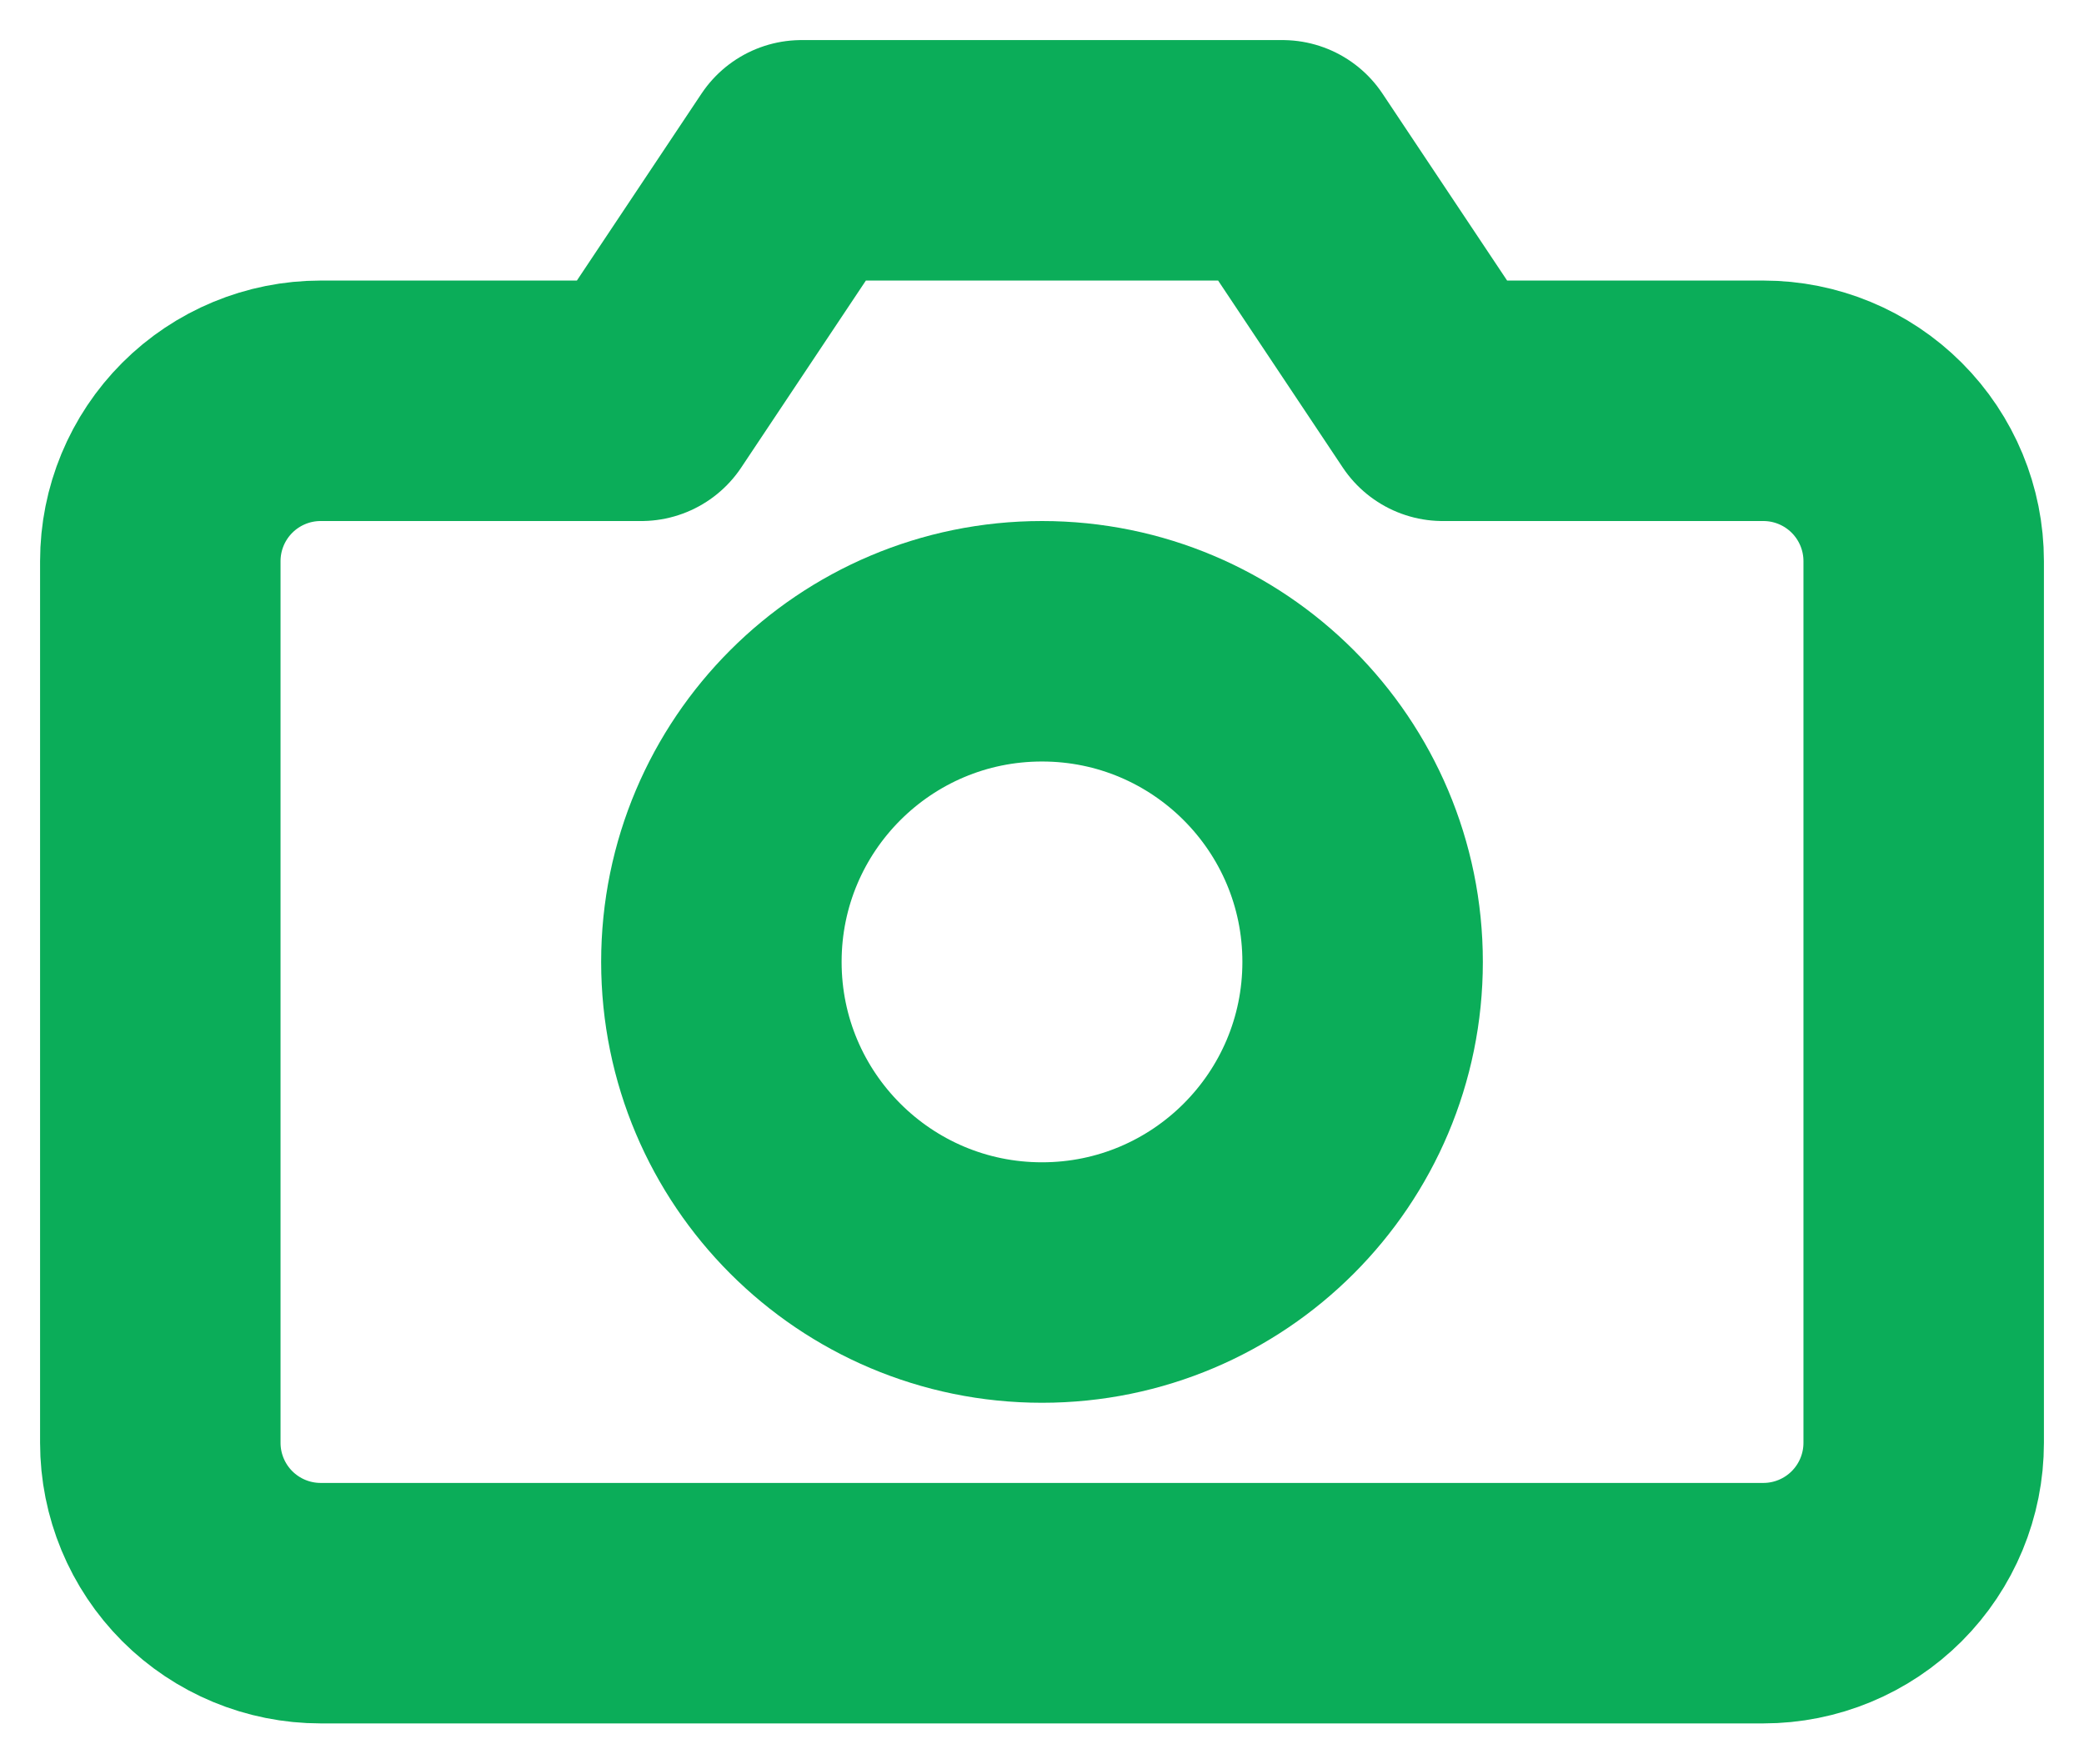
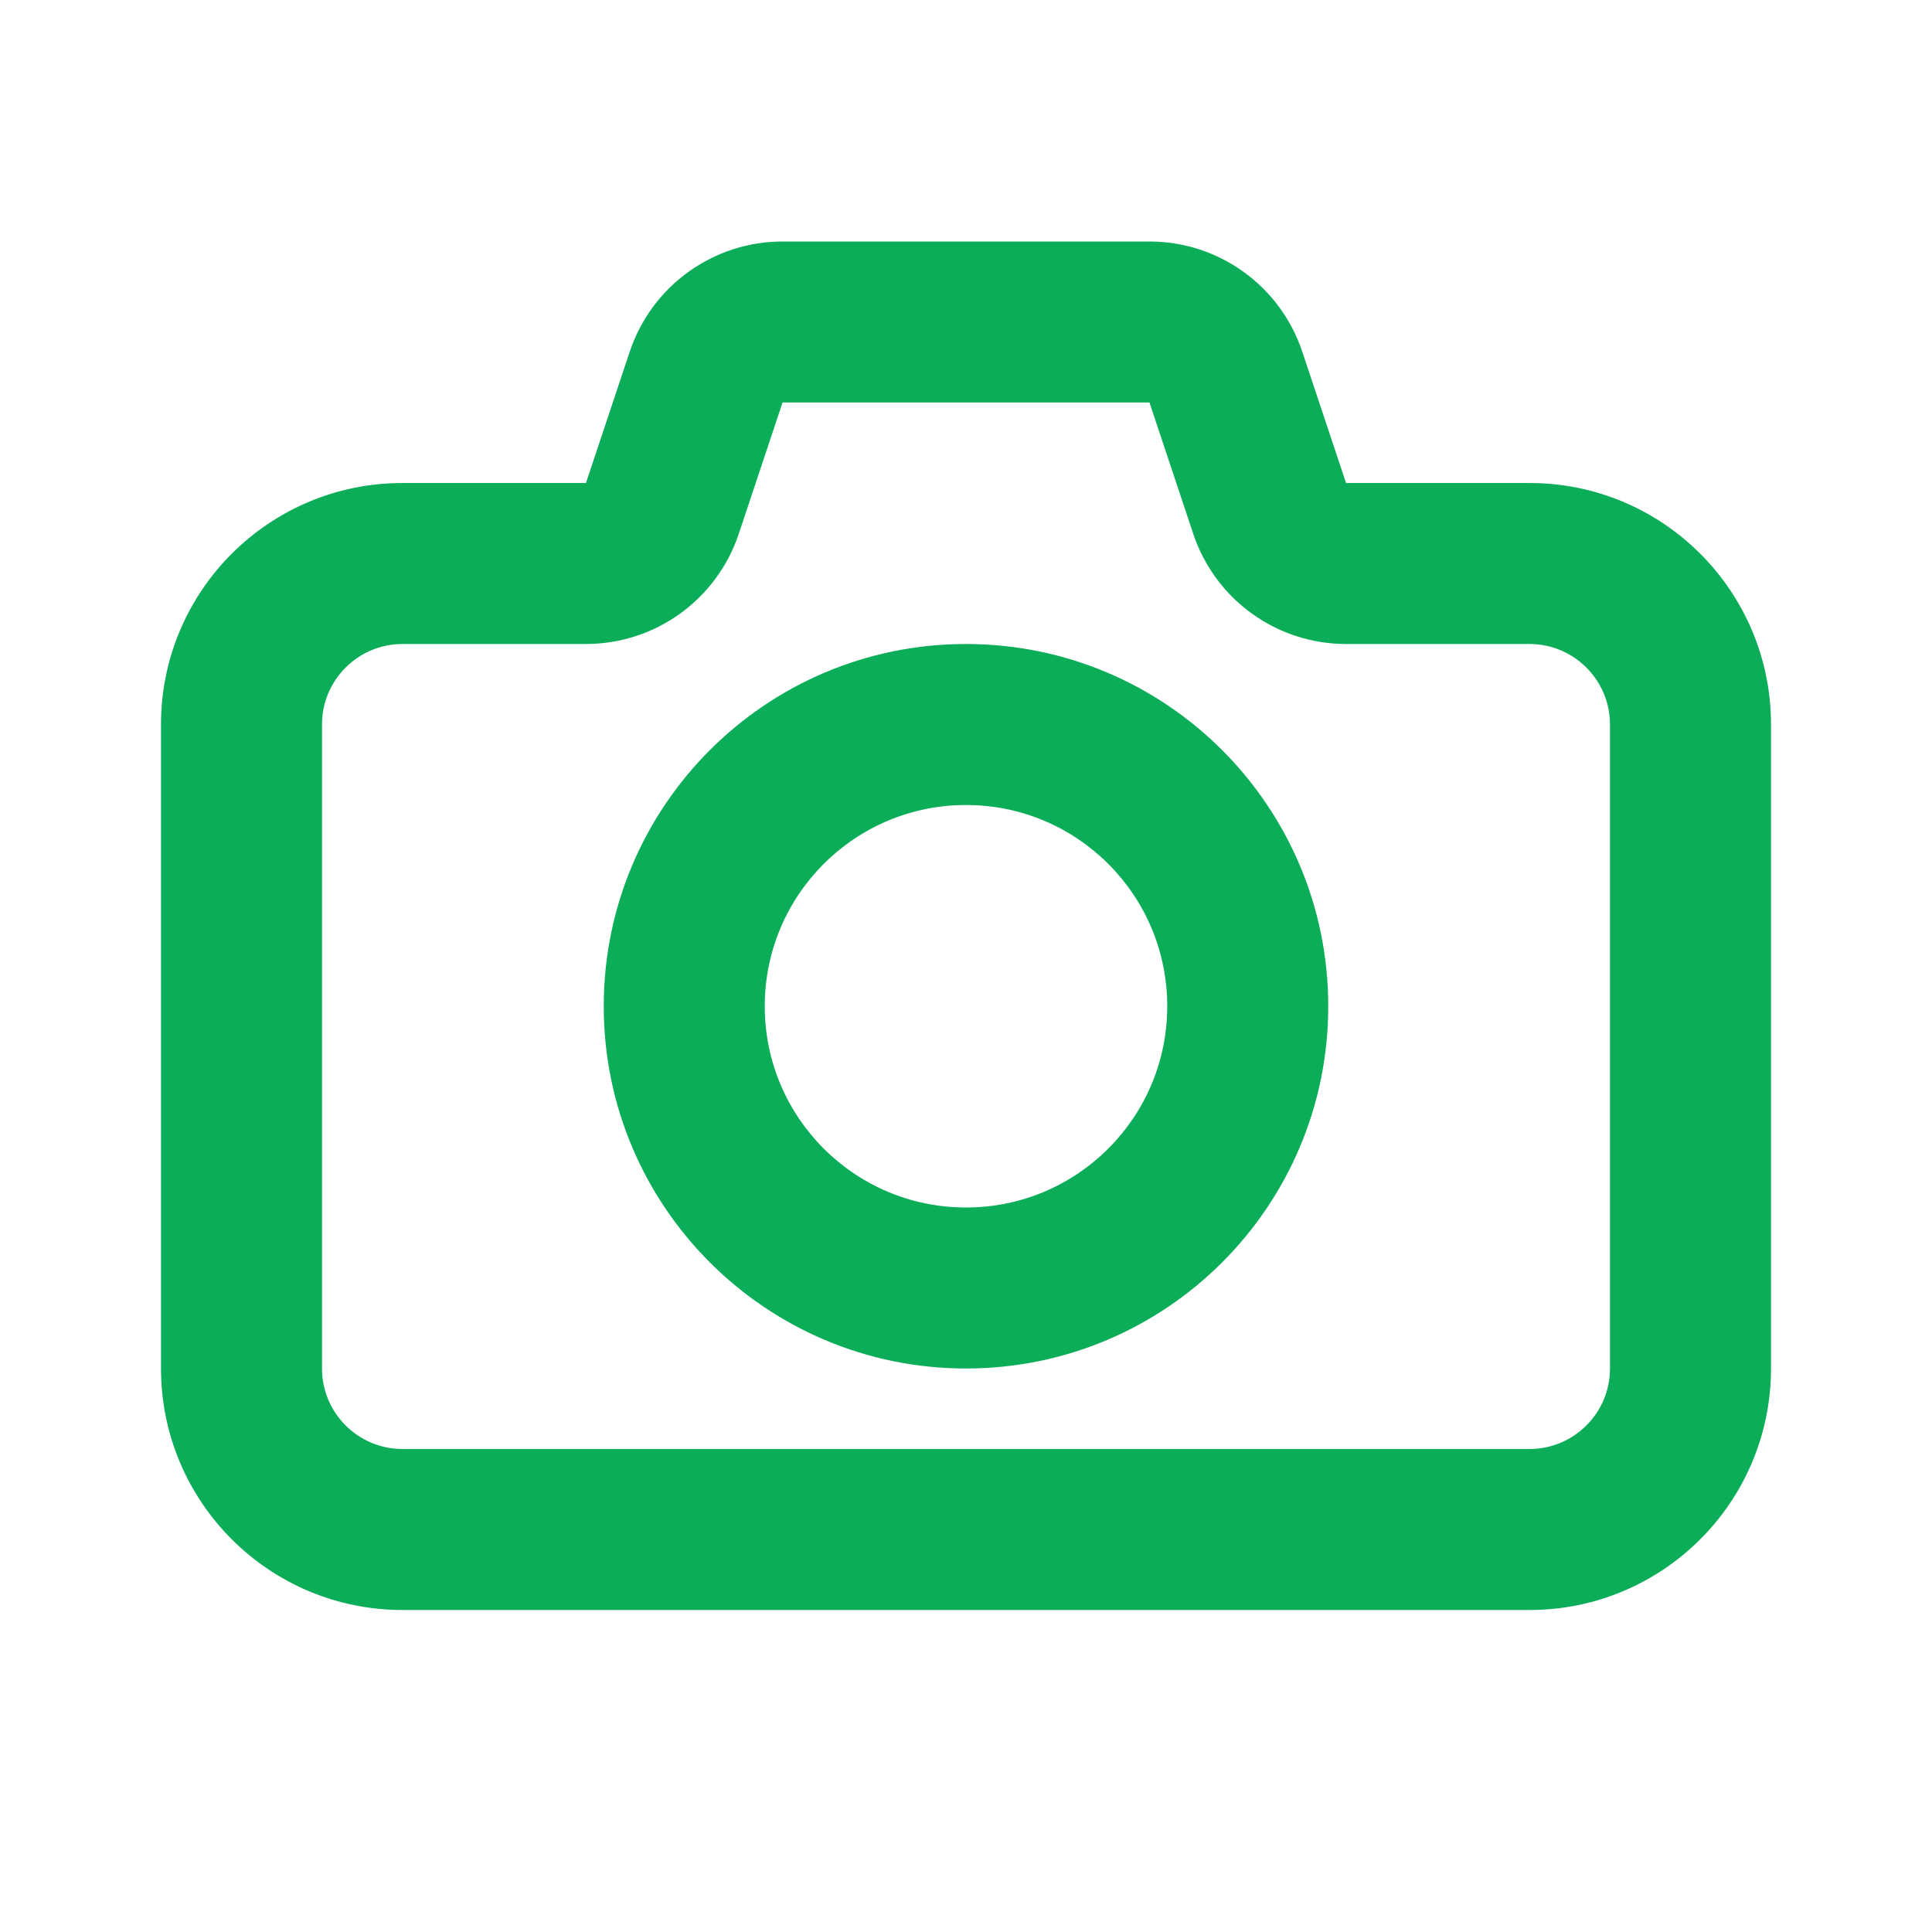
- <svg xmlns="http://www.w3.org/2000/svg" width="26" height="22" viewBox="0 0 26 22" fill="none">
-   <path d="M24 18C24 18.53 23.789 19.039 23.414 19.414C23.039 19.789 22.53 20 22 20H4C3.47 20 2.961 19.789 2.586 19.414C2.211 19.039 2 18.53 2 18V7C2 6.47 2.211 5.961 2.586 5.586C2.961 5.211 3.47 5 4 5H8L10 2H16L18 5H22C22.53 5 23.039 5.211 23.414 5.586C23.789 5.961 24 6.47 24 7V18Z" stroke="#0BAD59" stroke-width="3" stroke-linecap="round" stroke-linejoin="round" />
-   <path d="M13 16C15.209 16 17 14.209 17 12C17 9.791 15.209 8 13 8C10.791 8 9 9.791 9 12C9 14.209 10.791 16 13 16Z" stroke="#0BAD59" stroke-width="3" stroke-linecap="round" stroke-linejoin="round" />
+ <svg xmlns="http://www.w3.org/2000/svg" width="800px" height="800px" viewBox="0 0 24 24" fill="none">
+   <path fill-rule="evenodd" clip-rule="evenodd" d="M14.279 3C15.14 3 15.904 3.551 16.177 4.368L16.721 6H19C20.657 6 22 7.343 22 9V17C22 18.657 20.657 20 19 20H5C3.343 20 2 18.657 2 17V9C2 7.343 3.343 6 5 6H7.279L7.823 4.368C8.096 3.551 8.86 3 9.721 3H14.279ZM14.279 5H9.721L9.177 6.632C8.904 7.449 8.14 8 7.279 8H5C4.448 8 4 8.448 4 9V17C4 17.552 4.448 18 5 18H19C19.552 18 20 17.552 20 17V9C20 8.448 19.552 8 19 8H16.721C15.86 8 15.096 7.449 14.823 6.632L14.279 5ZM9.5 12.5C9.5 11.119 10.619 10 12 10C13.381 10 14.5 11.119 14.5 12.5C14.5 13.881 13.381 15 12 15C10.619 15 9.5 13.881 9.5 12.5ZM12 8C9.515 8 7.5 10.015 7.5 12.5C7.5 14.985 9.515 17 12 17C14.485 17 16.5 14.985 16.5 12.5C16.5 10.015 14.485 8 12 8Z" fill="#0BAD59" />
</svg>
